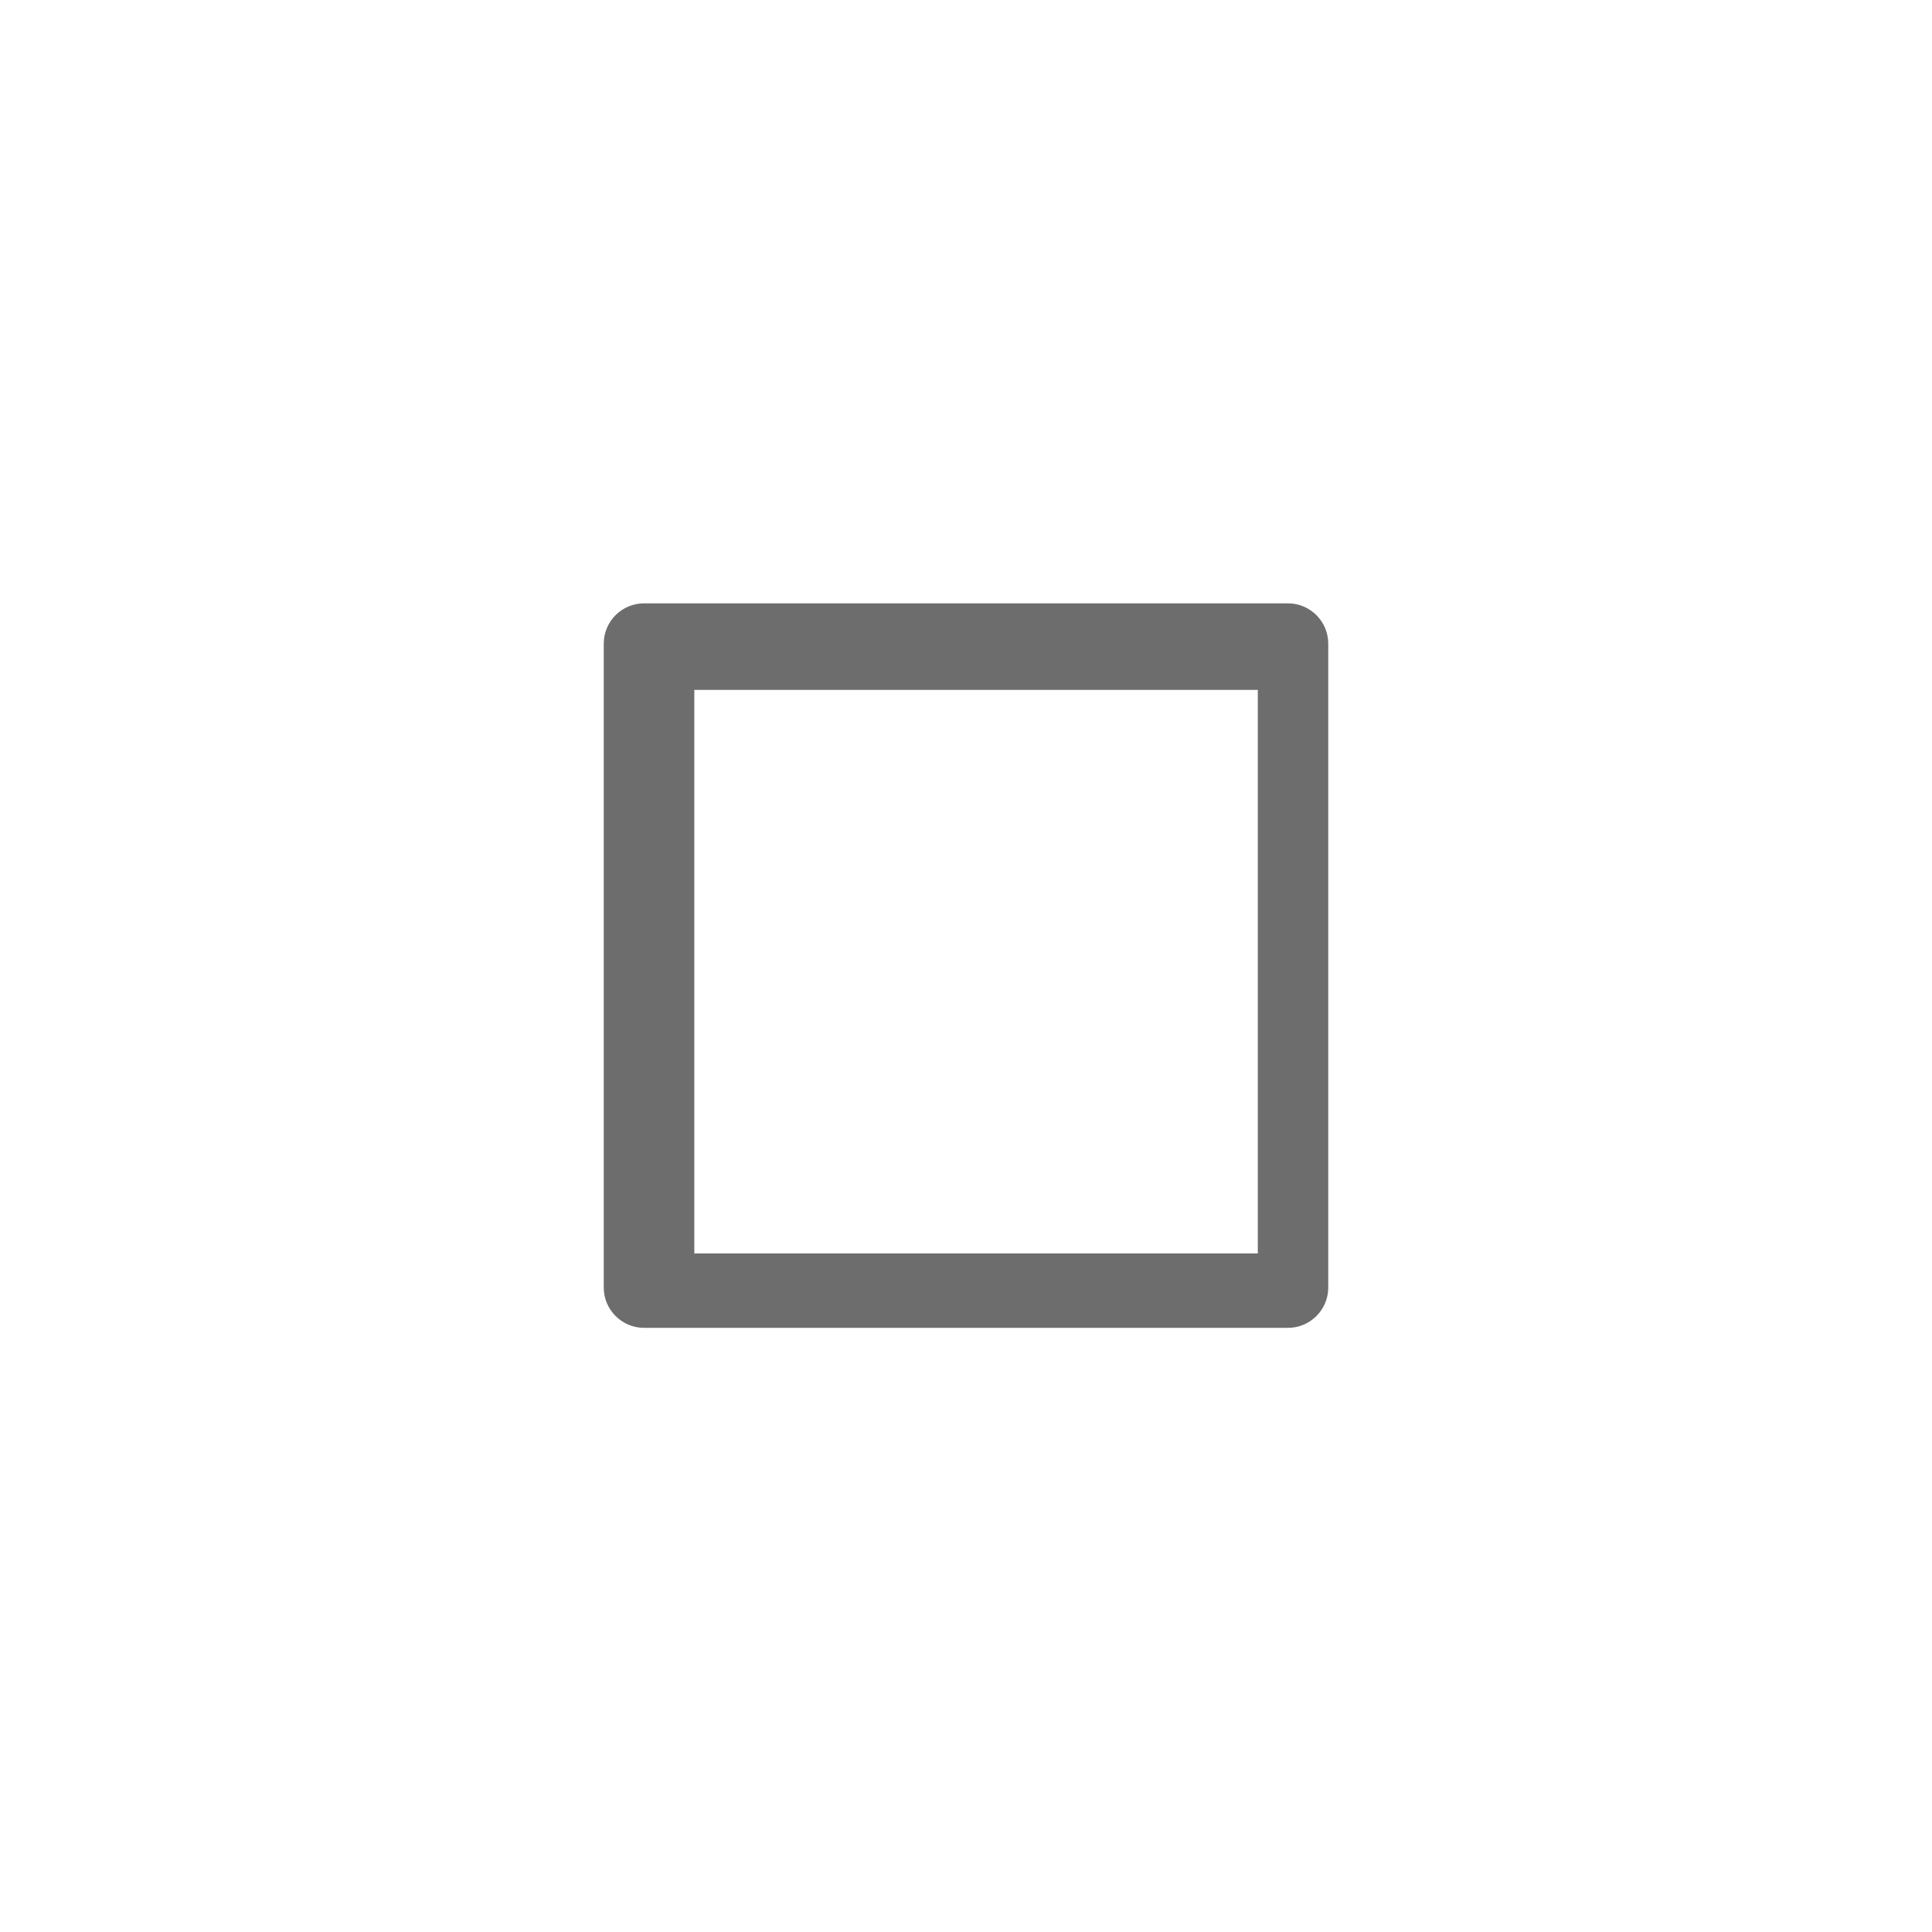
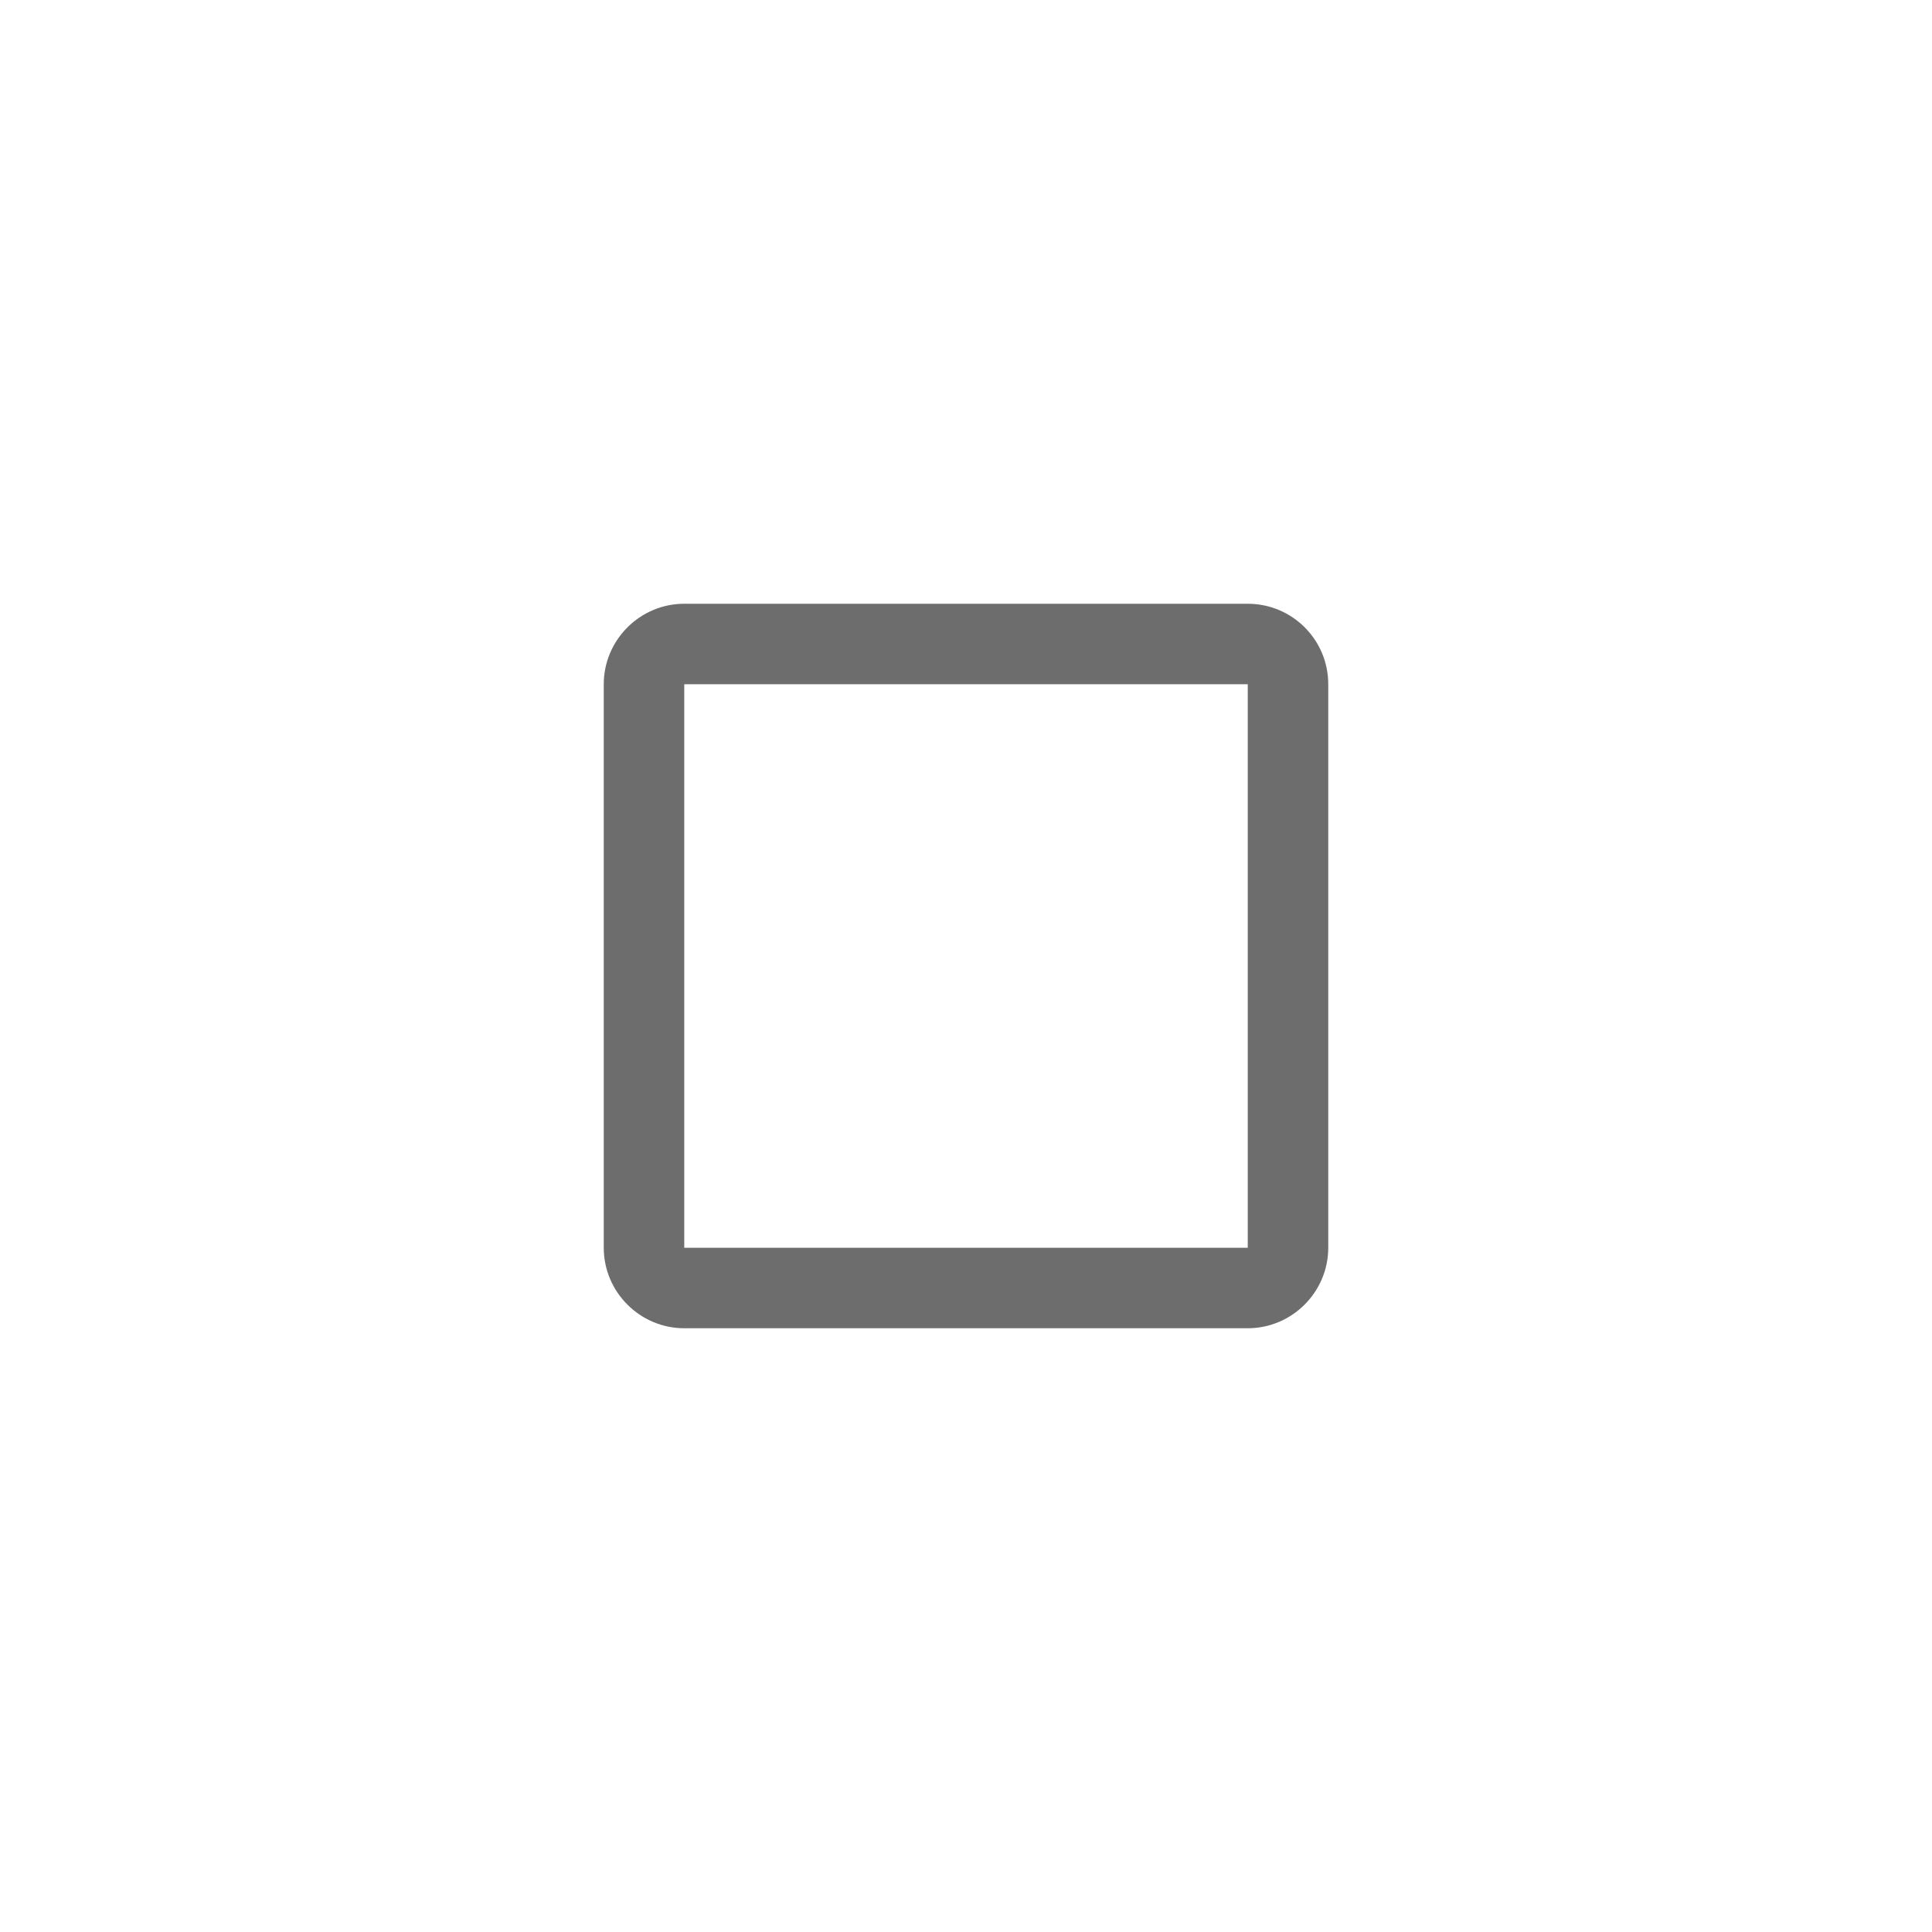
- <svg xmlns="http://www.w3.org/2000/svg" version="1.1" id="enabledCheckBoxUnselected" x="0px" y="0px" width="48px" height="48px" viewBox="-7.5 8.5 48 48" enable-background="new -7.5 8.5 48 48" xml:space="preserve">
-   <path fill="#6D6D6D" d="M25.5,40.49c0,0.55-0.45,1-1,1h-16c-0.55,0-1-0.45-1-1v-16c0-0.551,0.45-1,1-1h16c0.55,0,1,0.449,1,1V40.49z   M23.75,25.641h-14v14h14V25.641z" />
+ <svg xmlns="http://www.w3.org/2000/svg" version="1.1" id="Enabled_Unchecked_Checkbox" x="0px" y="0px" width="48px" height="48px" viewBox="0 0 48 48" enable-background="new 0 0 48 48" xml:space="preserve">
+   <g>
+     <g>
+       <path fill="#6D6D6D" d="M31,15H17c-1.1,0-2,0.9-2,2v14c0,1.1,0.9,2,2,2h14c1.1,0,2-0.9,2-2V17C33,15.89,32.1,15,31,15z M31,31H17    V17h14V31z" />
+     </g>
+   </g>
</svg>
